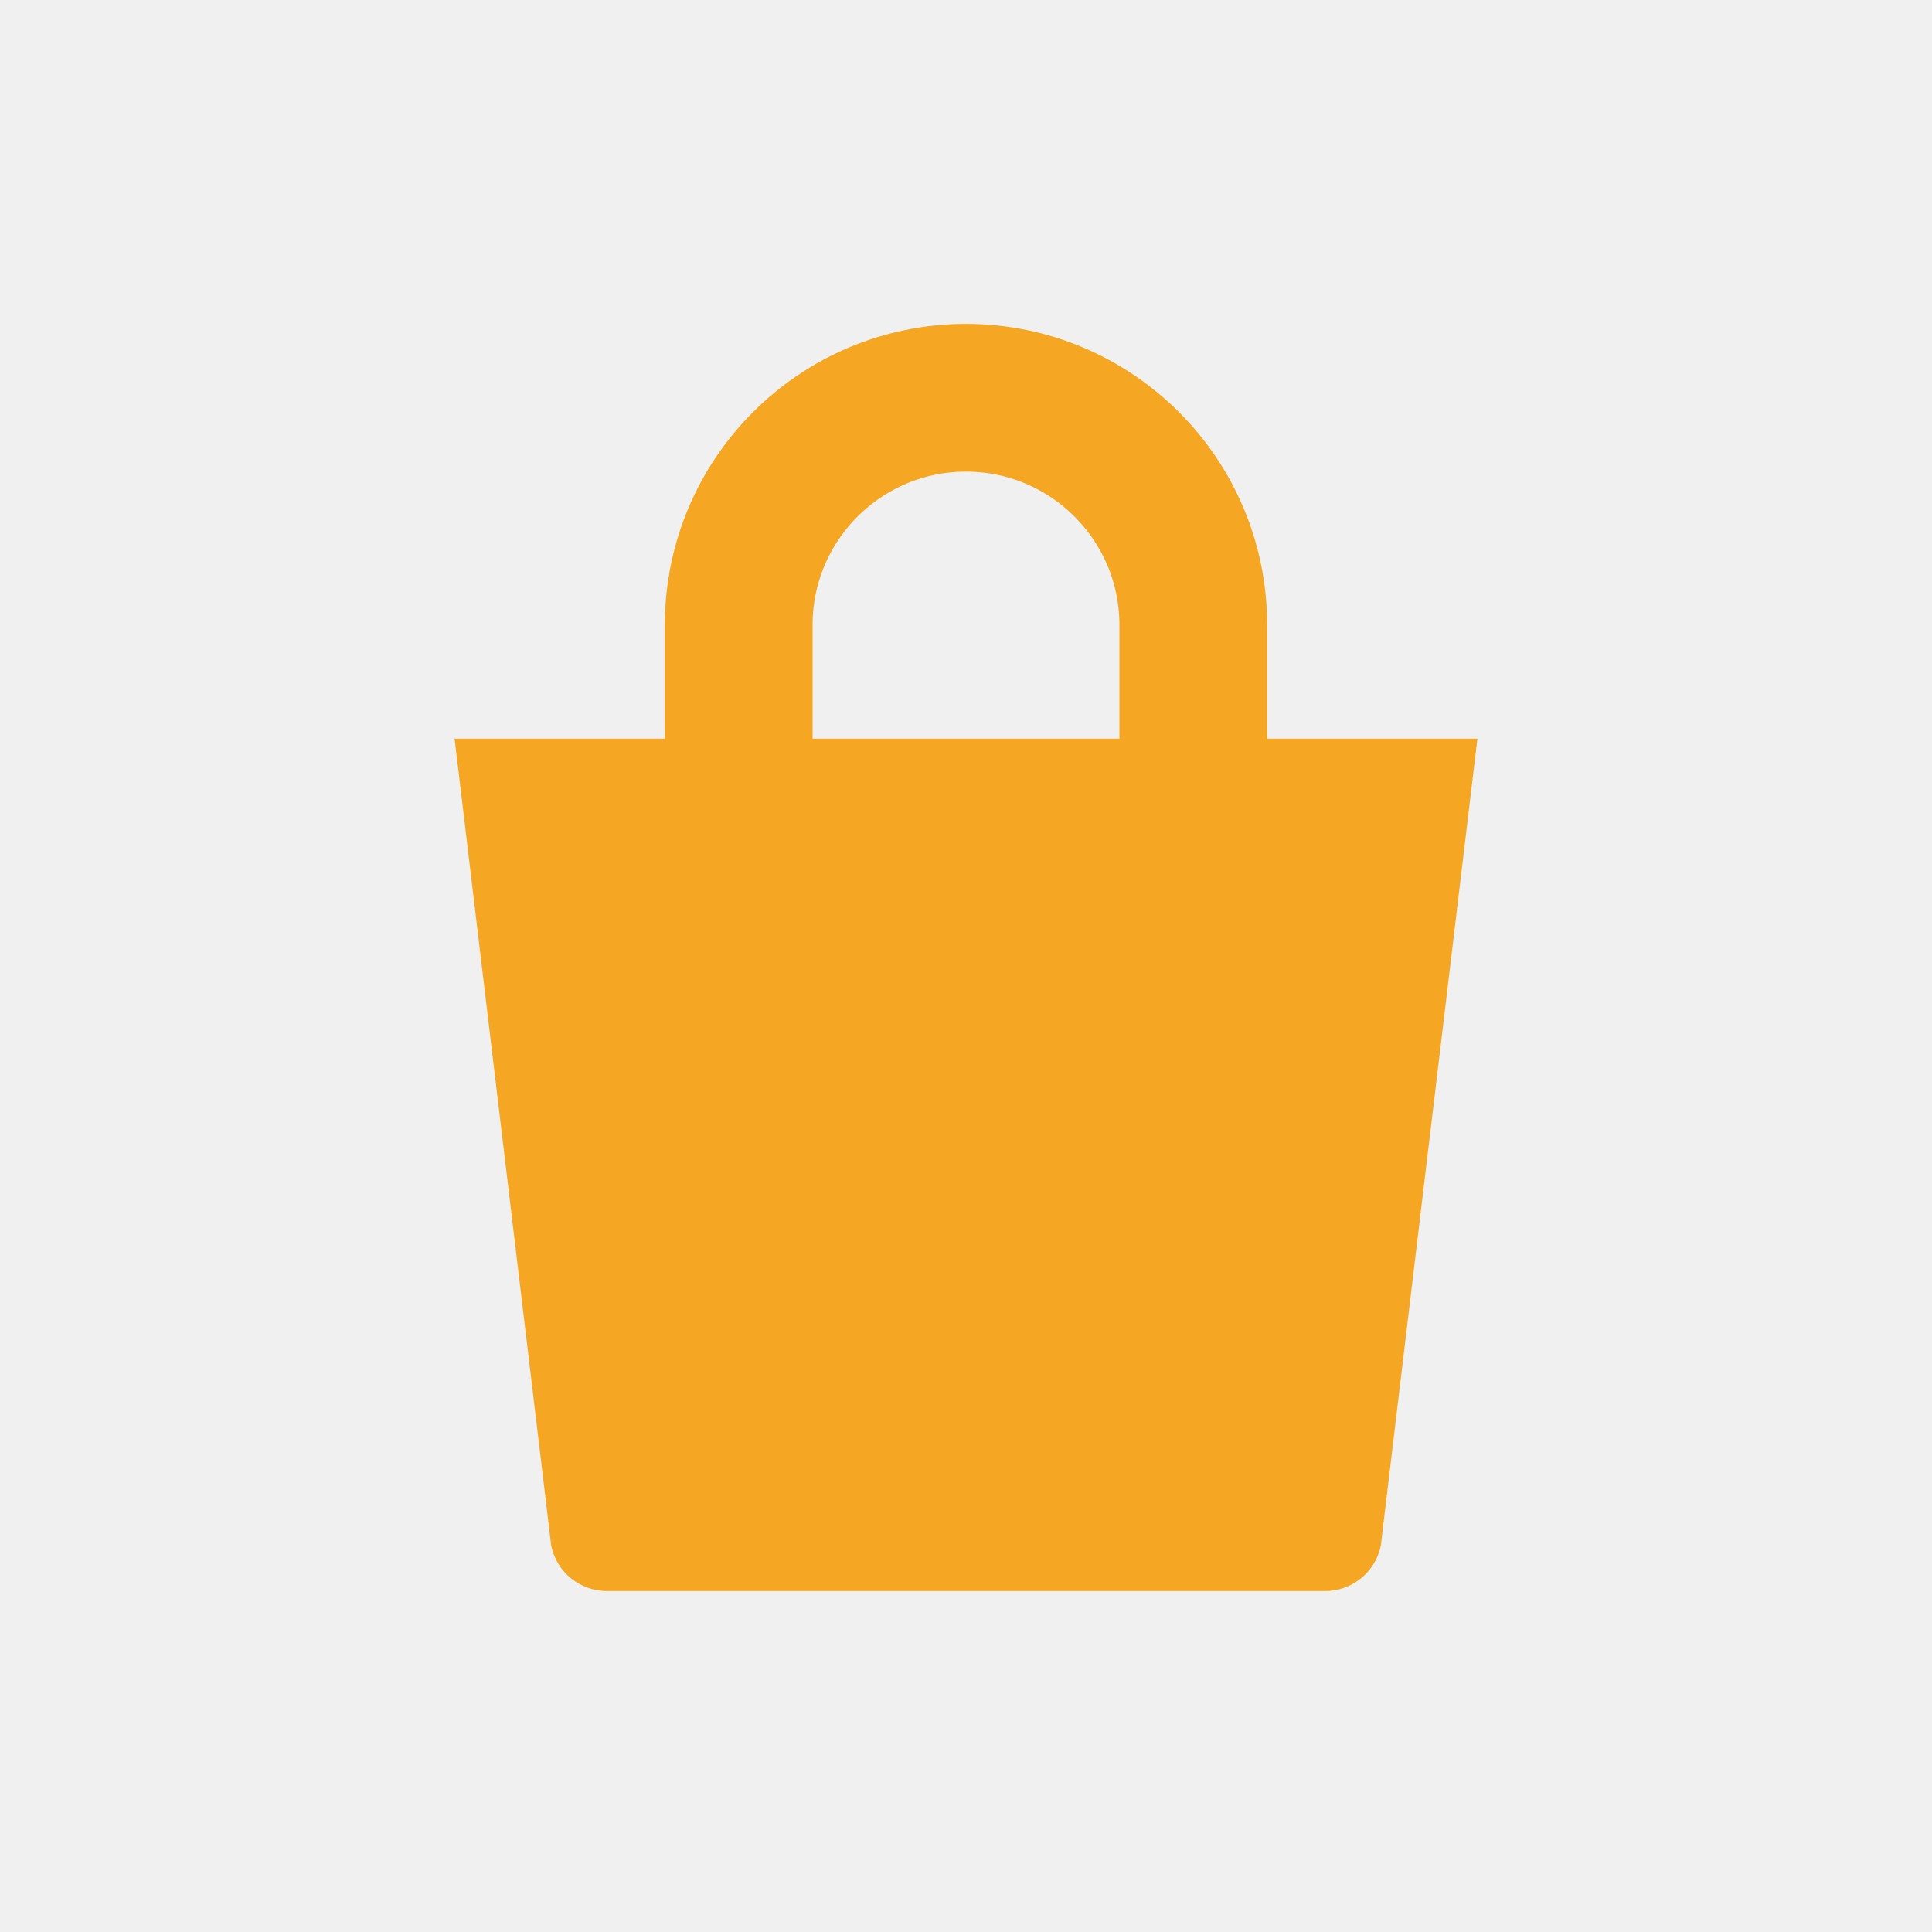
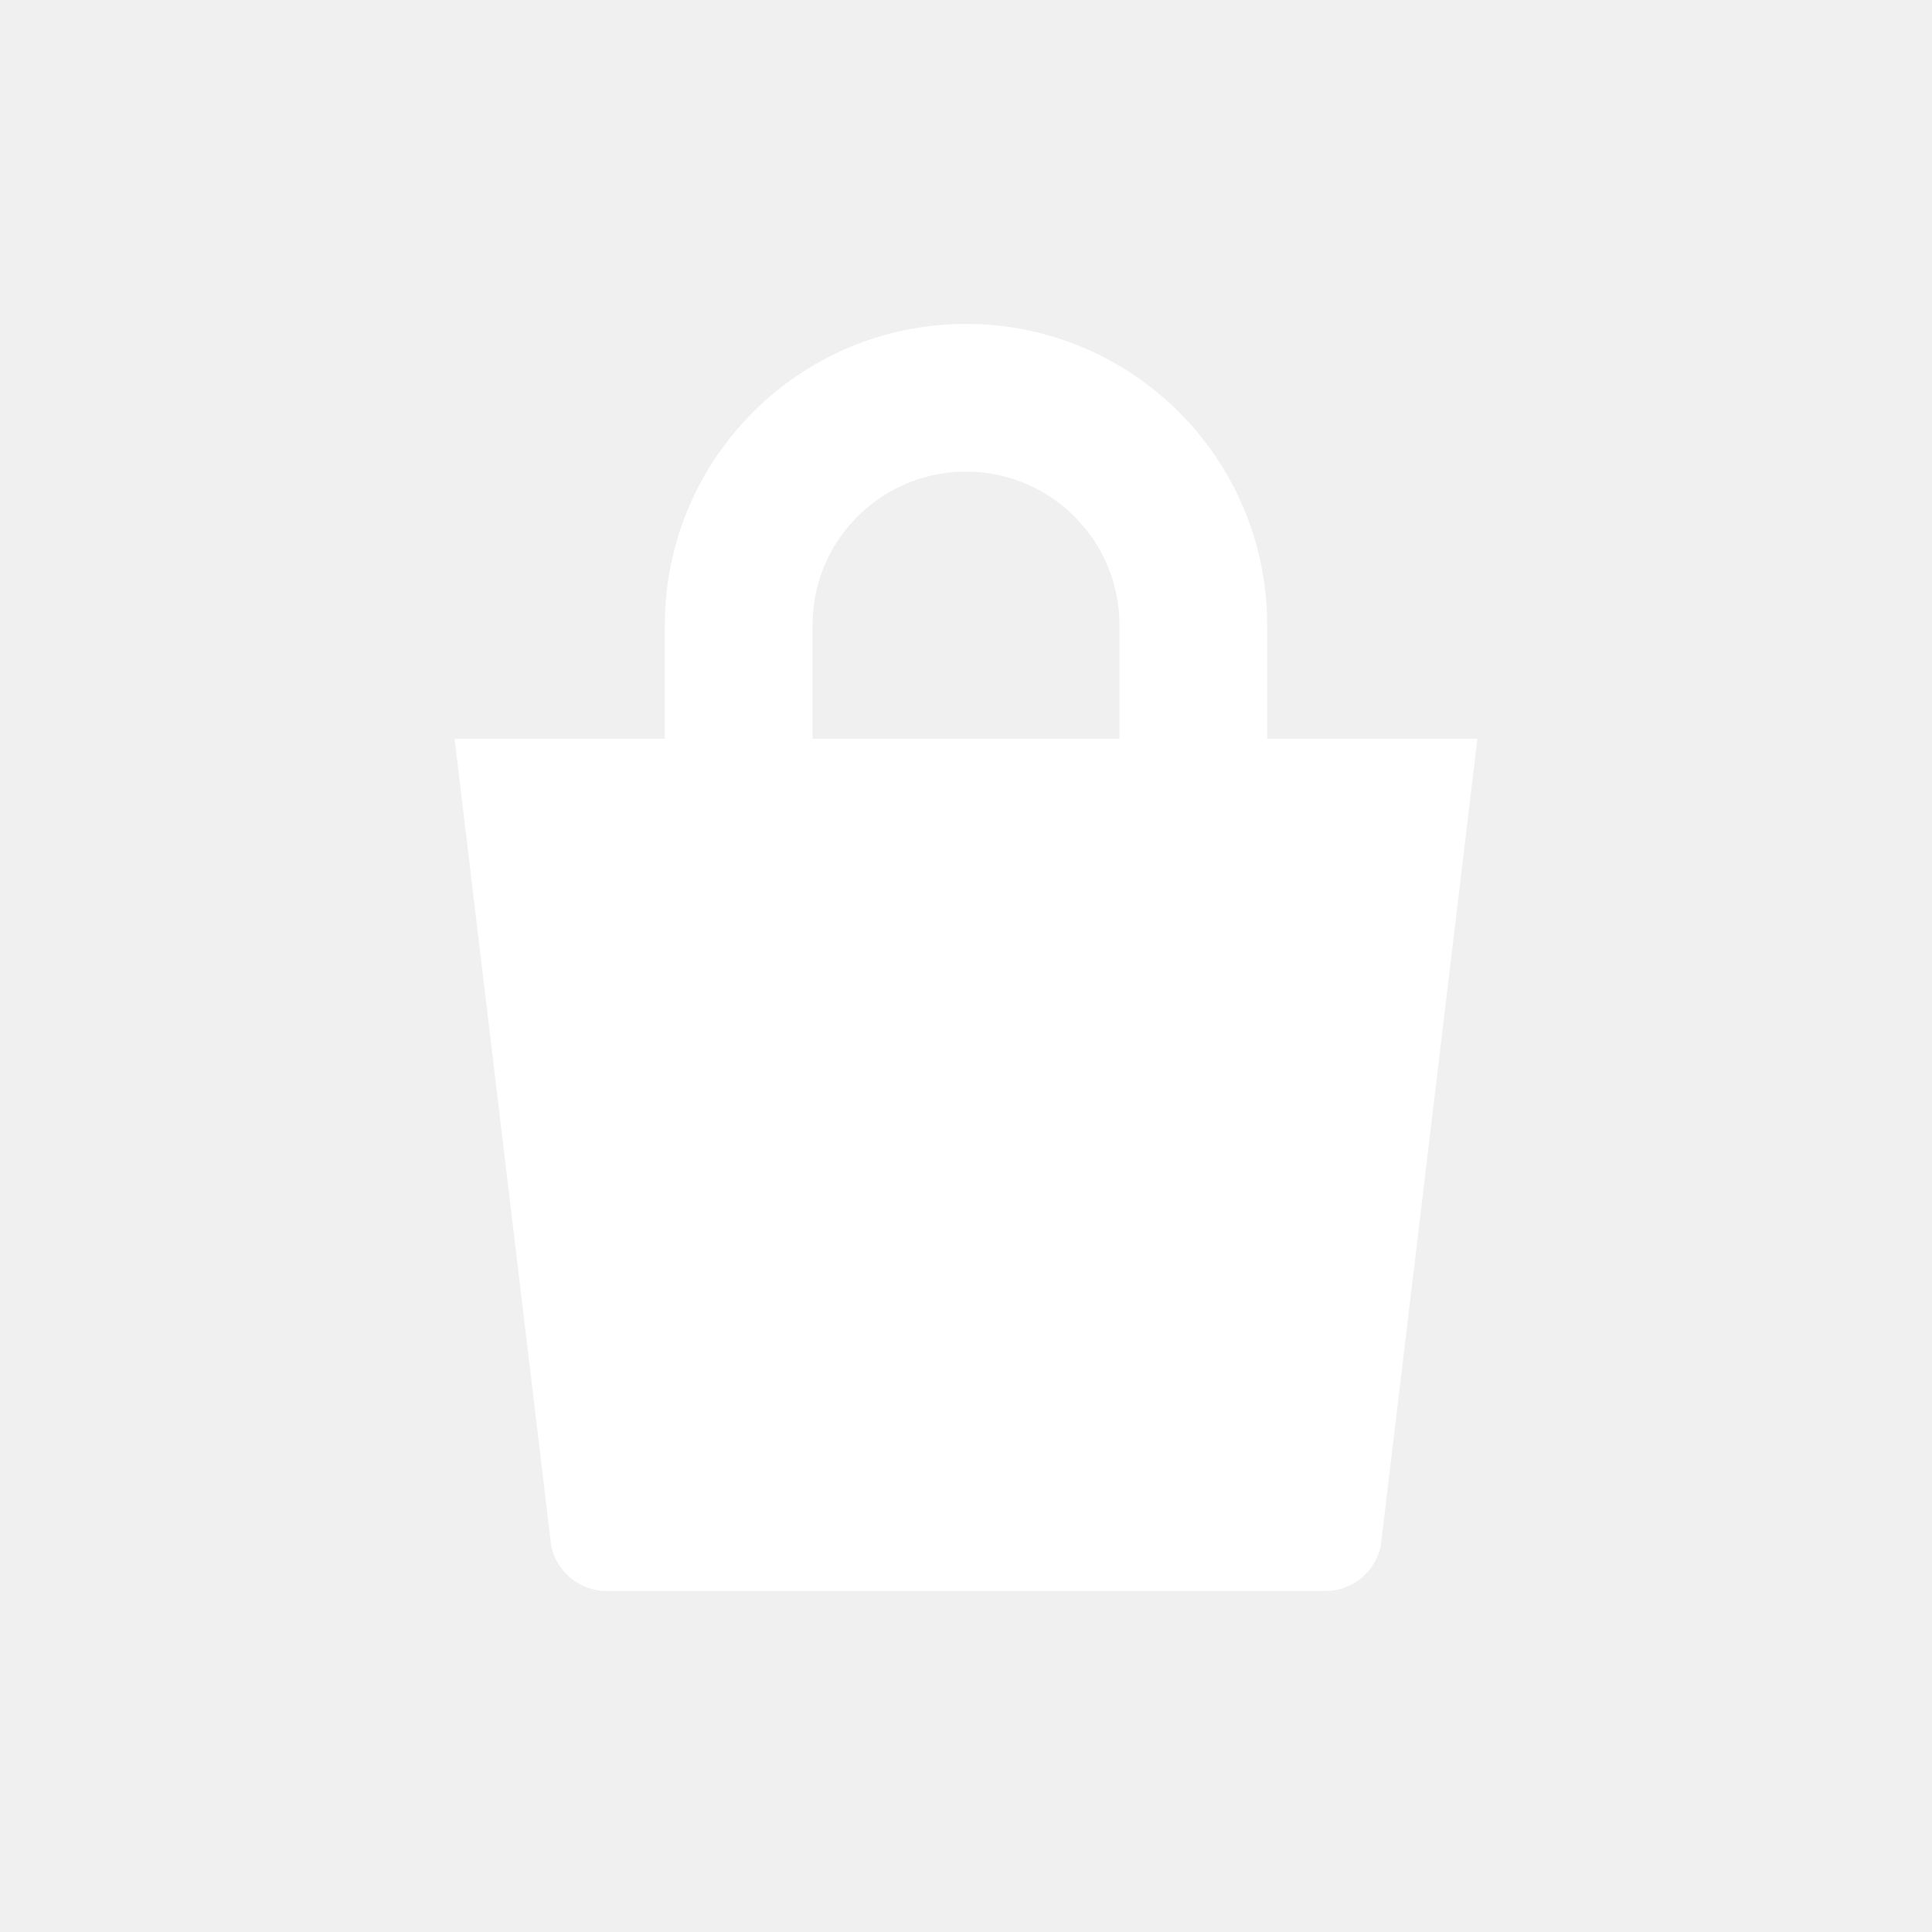
<svg xmlns="http://www.w3.org/2000/svg" viewBox="0 0 34 34">
-   <path d="M8 13h18l-1.7 14.2a1 1 0 0 1-1 .8H10.7a1 1 0 0 1-1-.8L8 13z" fill="#F5A623" />
-   <path d="M13 13.2V11a4 4 0 0 1 8 0v2.2" fill="none" stroke="#F5A623" stroke-width="2.6" stroke-linecap="round" />
+   <path d="M8 13h18l-1.7 14.2a1 1 0 0 1-1 .8H10.7a1 1 0 0 1-1-.8L8 13z" fill="#FFFFFF" />
+   <path d="M13 13.2V11a4 4 0 0 1 8 0v2.2" fill="none" stroke="#FFFFFF" stroke-width="2.6" stroke-linecap="round" />
</svg>
